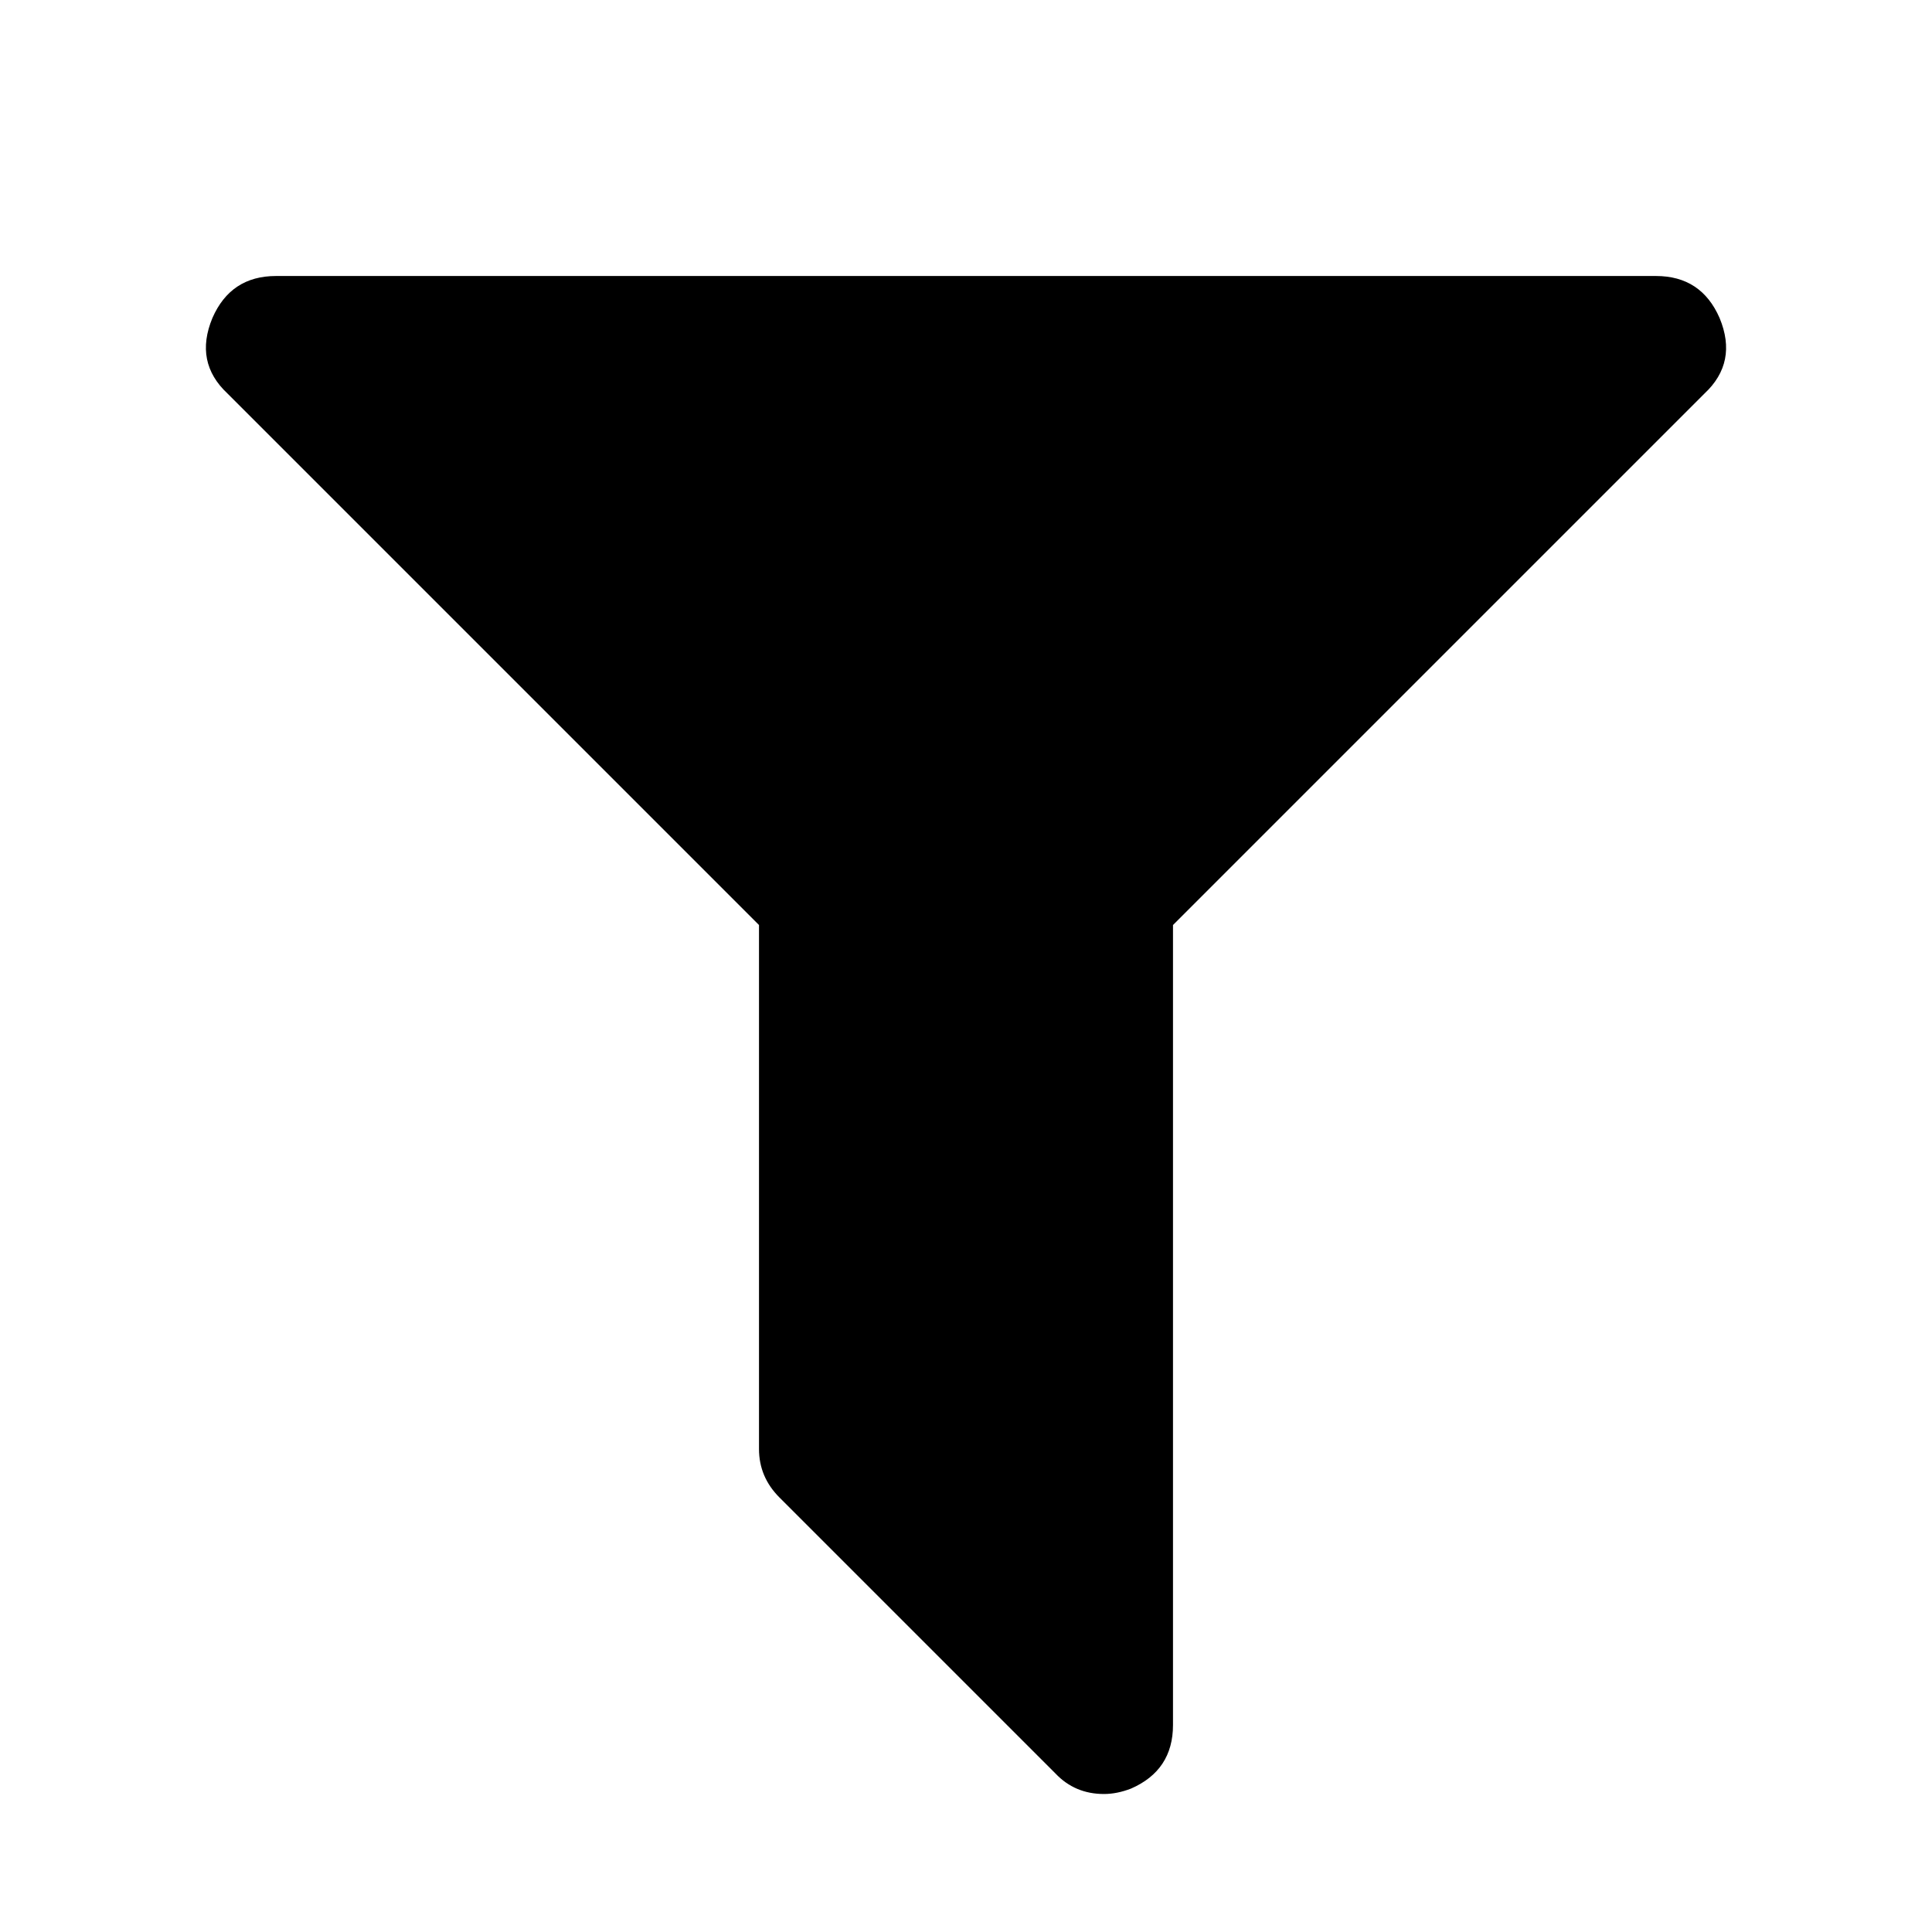
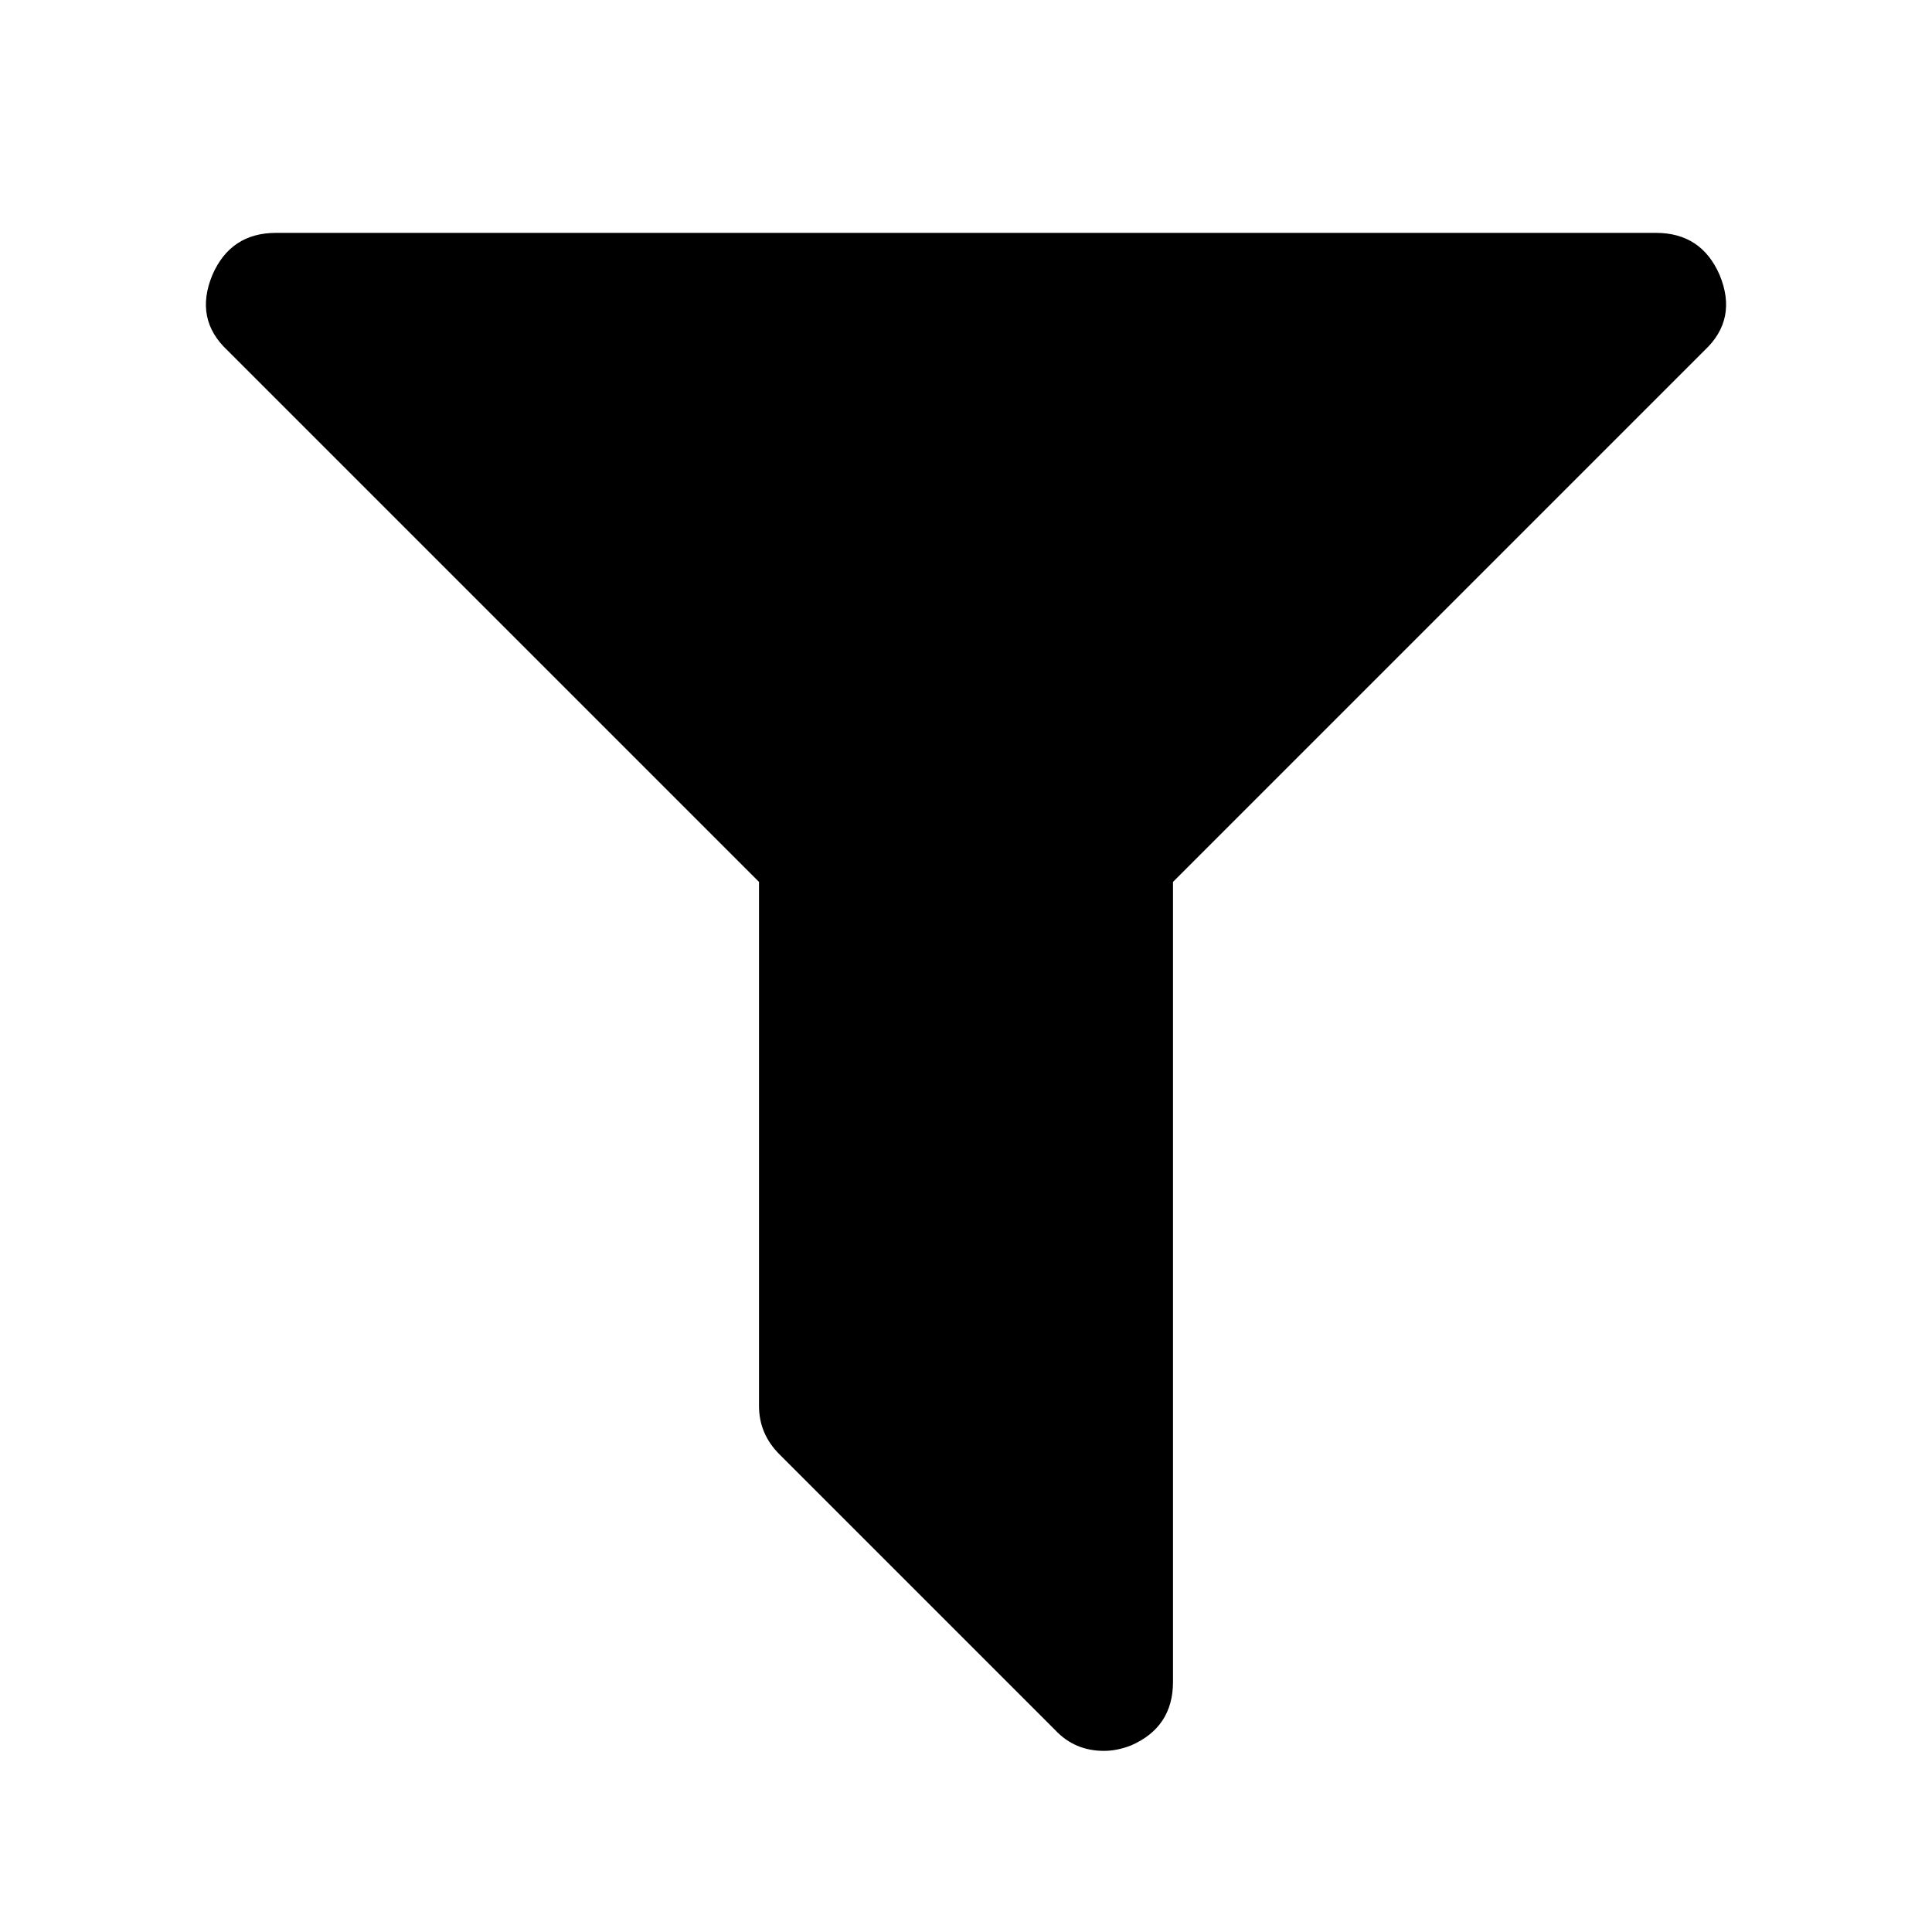
<svg class="svg-icon svg-icon-filter" viewBox="0 0 1792 1792">
-   <path d="M1595 295q17 41-14 70l-493 493v742q0 42-39 59-13 5-25 5-27 0-45-19l-256-256q-19-19-19-45v-486l-493-493q-31-29-14-70 17-39 59-39h1280q42 0 59 39z" />
+   <path d="M1595 255q17 41-14 70l-493 493v742q0 42-39 59-13 5-25 5-27 0-45-19l-256-256q-19-19-19-45v-486l-493-493q-31-29-14-70 17-39 59-39h1280q42 0 59 39z" />
</svg>
